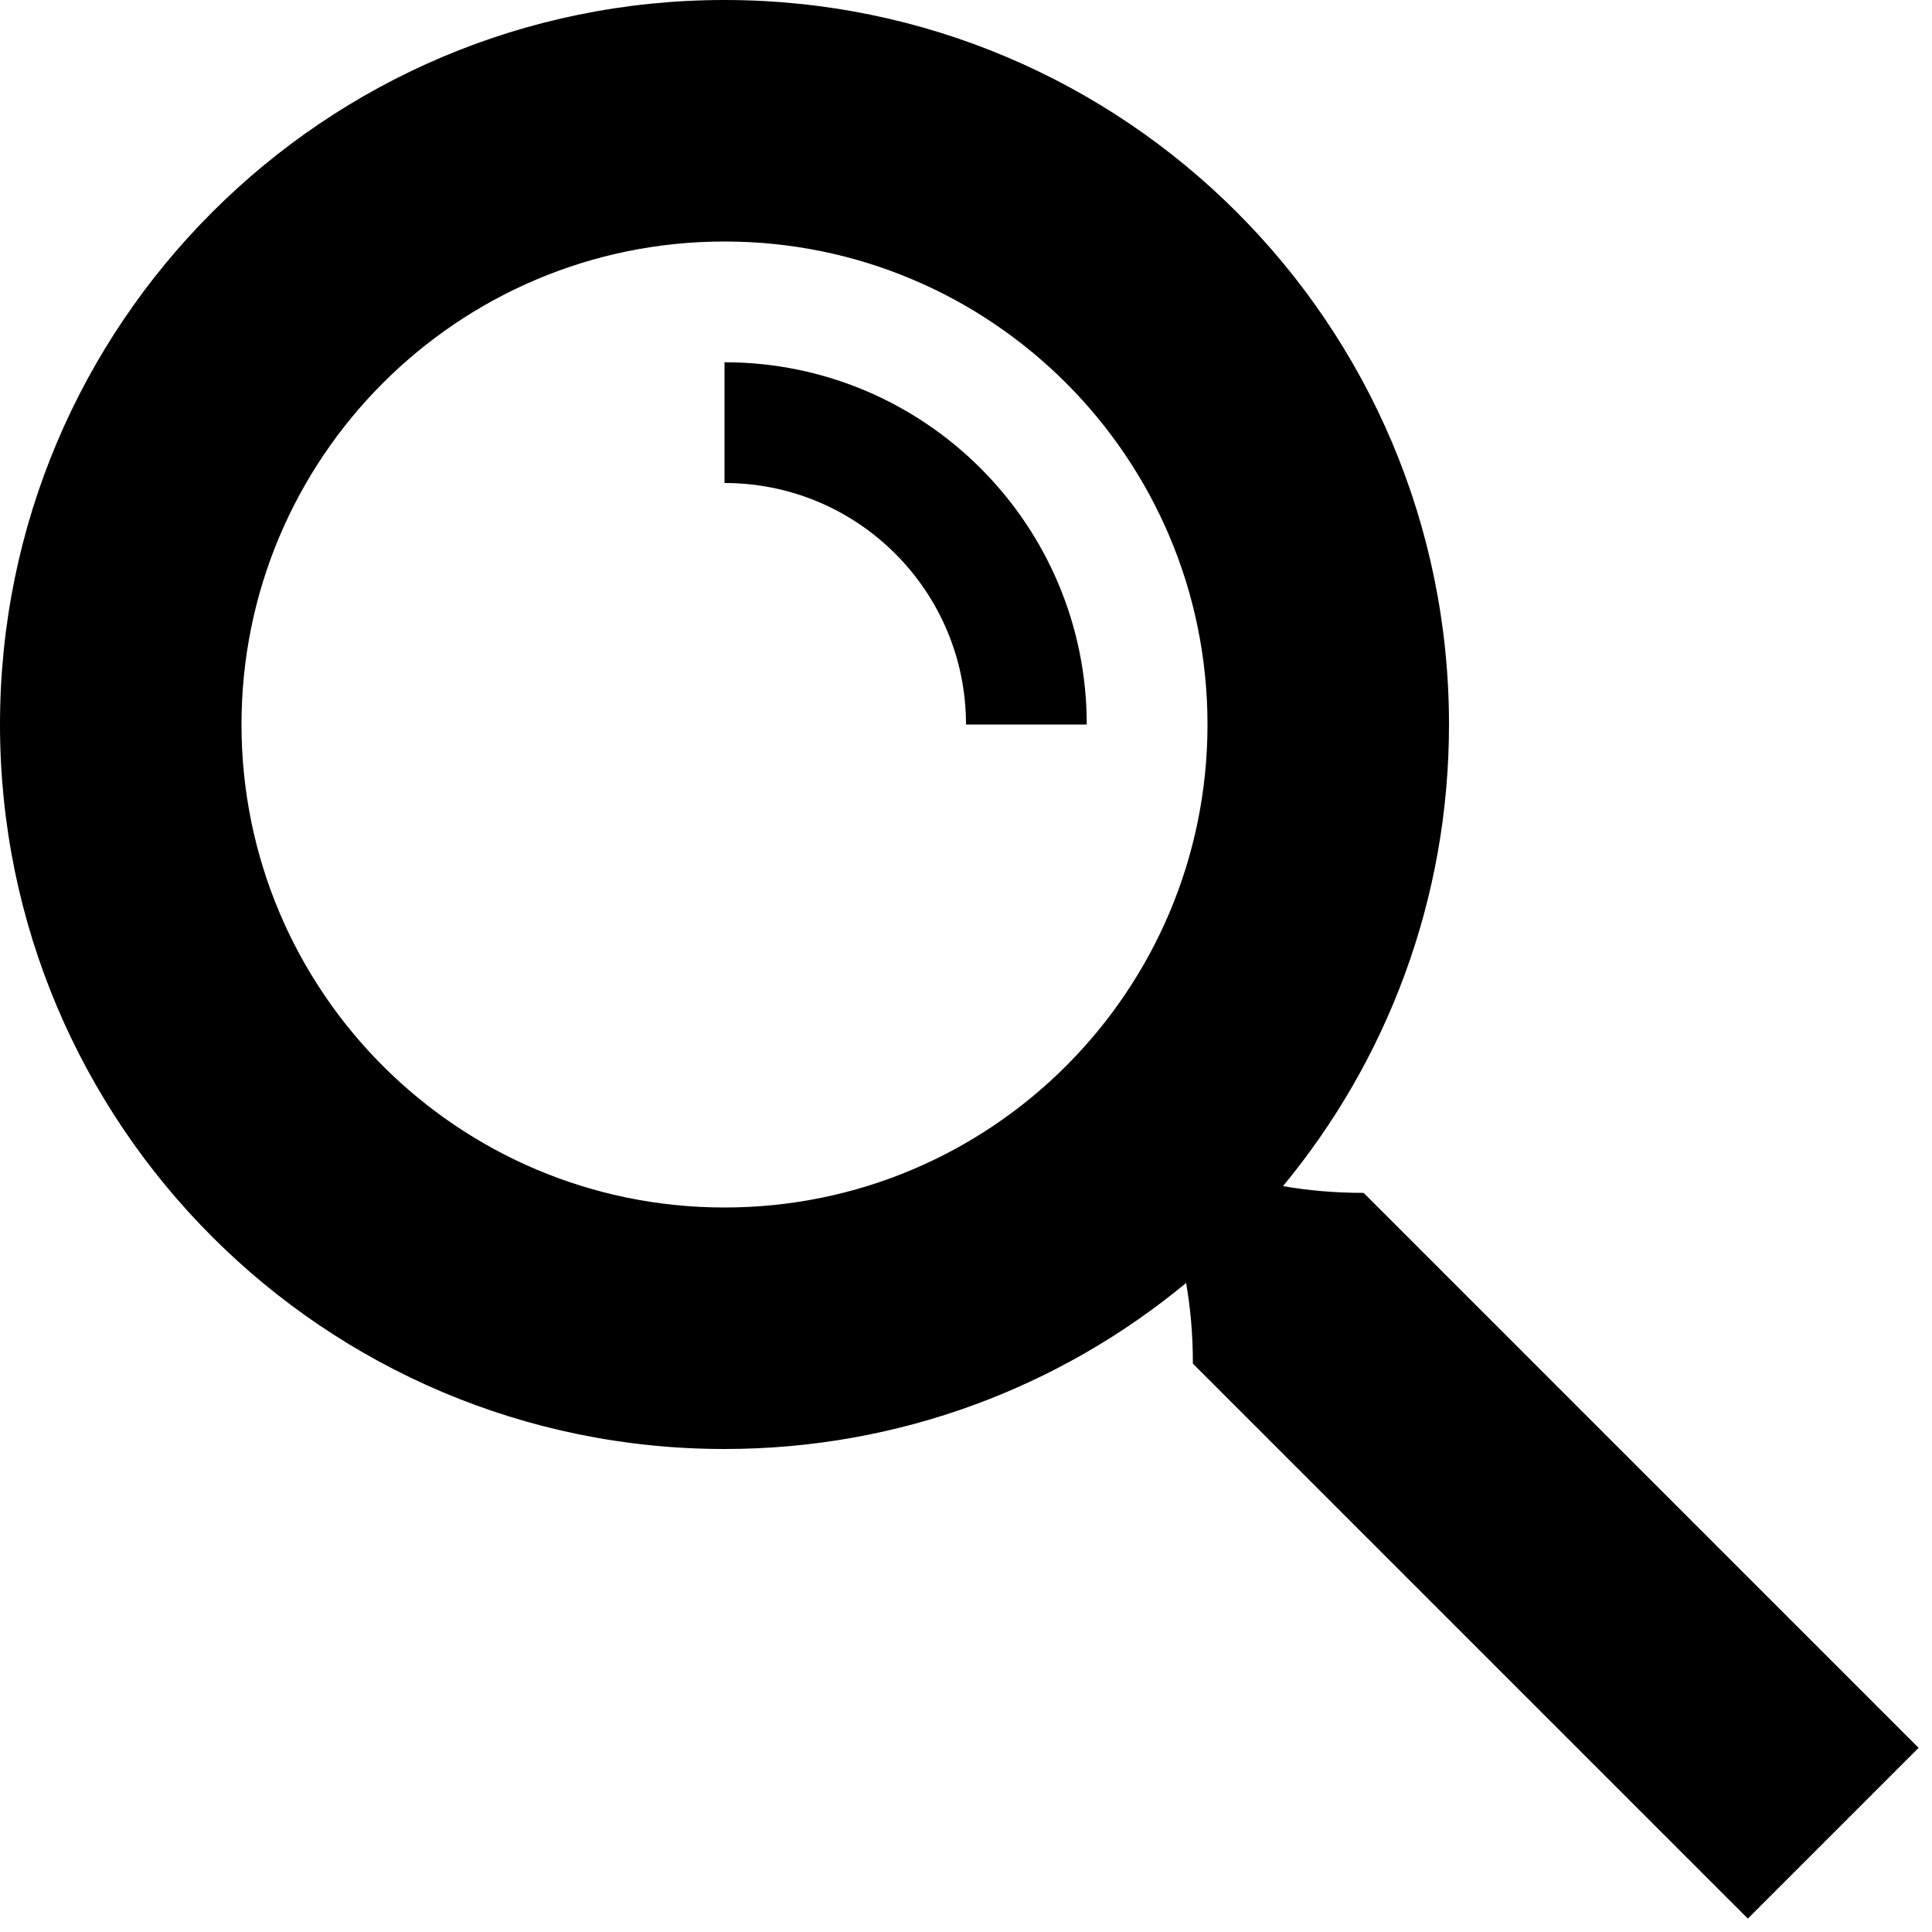
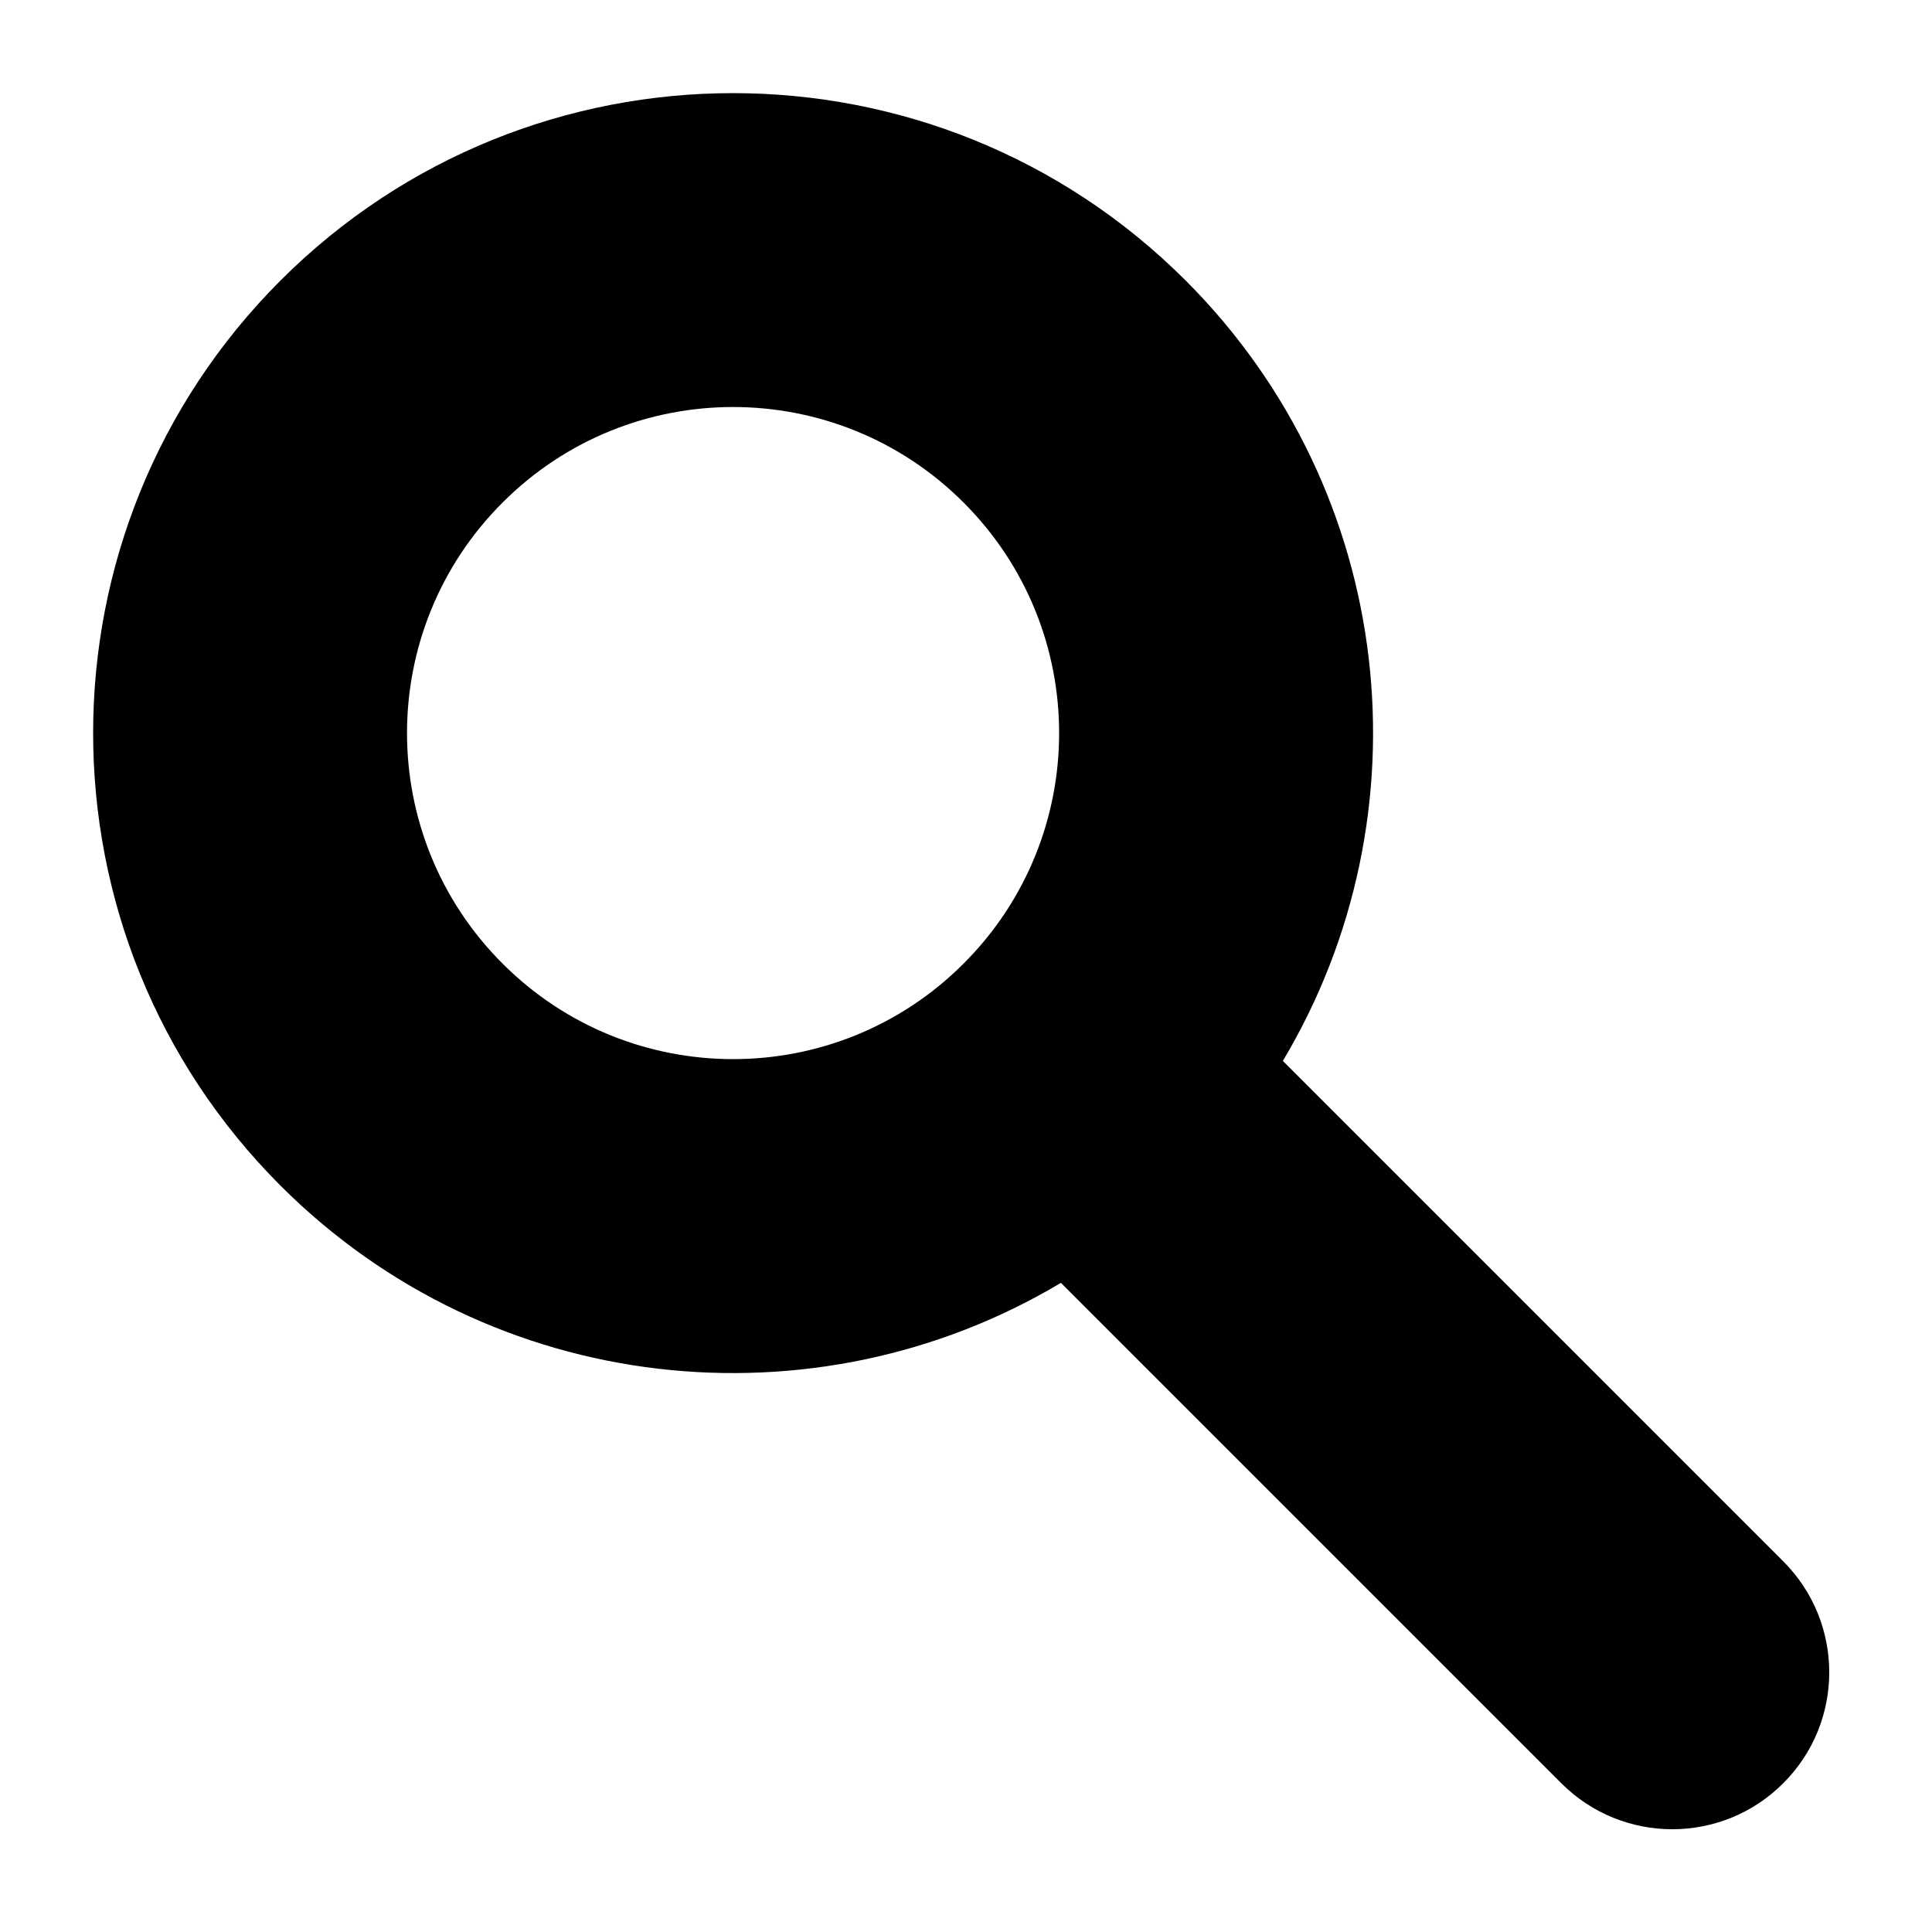
- <svg xmlns="http://www.w3.org/2000/svg" width="16px" height="16px" viewBox="0 0 16 16" version="1.1">
-   <g id="Glyphs-/-Magnifying-Glass" stroke="none" stroke-width="1" fill="none" fill-rule="evenodd">
-     <path d="M10.625,9.823 C10.826,9.858 11.049,9.879 11.293,9.879 L15.889,14.475 L14.475,15.889 L9.879,11.293 C9.879,11.049 9.858,10.826 9.823,10.625 C8.785,11.484 7.453,12 6,12 C2.686,12 2.66453526e-14,9.314 2.66453526e-14,6 C2.66453526e-14,2.686 2.686,1.77635684e-15 6,1.77635684e-15 C9.314,1.77635684e-15 12,2.686 12,6 C12,7.453 11.484,8.785 10.625,9.823 Z M6,10 C8.209,10 10,8.209 10,6 C10,3.791 8.209,2 6,2 C3.791,2 2,3.791 2,6 C2,8.209 3.791,10 6,10 Z M6,3 C7.657,3 9,4.343 9,6 L8,6 C8,4.895 7.105,4 6,4 L6,3 Z" fill="#000000" />
-   </g>
+ <svg xmlns="http://www.w3.org/2000/svg" width="16" height="16" viewBox="0 0 16 16" fill="none">
+   <path fill-rule="evenodd" clip-rule="evenodd" d="M2.323 9.819C4.076 11.572 6.751 11.84 8.786 10.624L12.93 14.768C13.438 15.276 14.261 15.276 14.768 14.768C15.276 14.261 15.276 13.438 14.768 12.93L10.624 8.786C11.84 6.751 11.572 4.076 9.819 2.323C7.749 0.254 4.393 0.254 2.323 2.323C0.254 4.393 0.254 7.749 2.323 9.819ZM7.98 4.162C9.035 5.216 9.035 6.926 7.98 7.98C6.926 9.035 5.216 9.035 4.162 7.98C3.107 6.926 3.107 5.216 4.162 4.162C5.216 3.107 6.926 3.107 7.98 4.162Z" fill="#000000" />
</svg>
